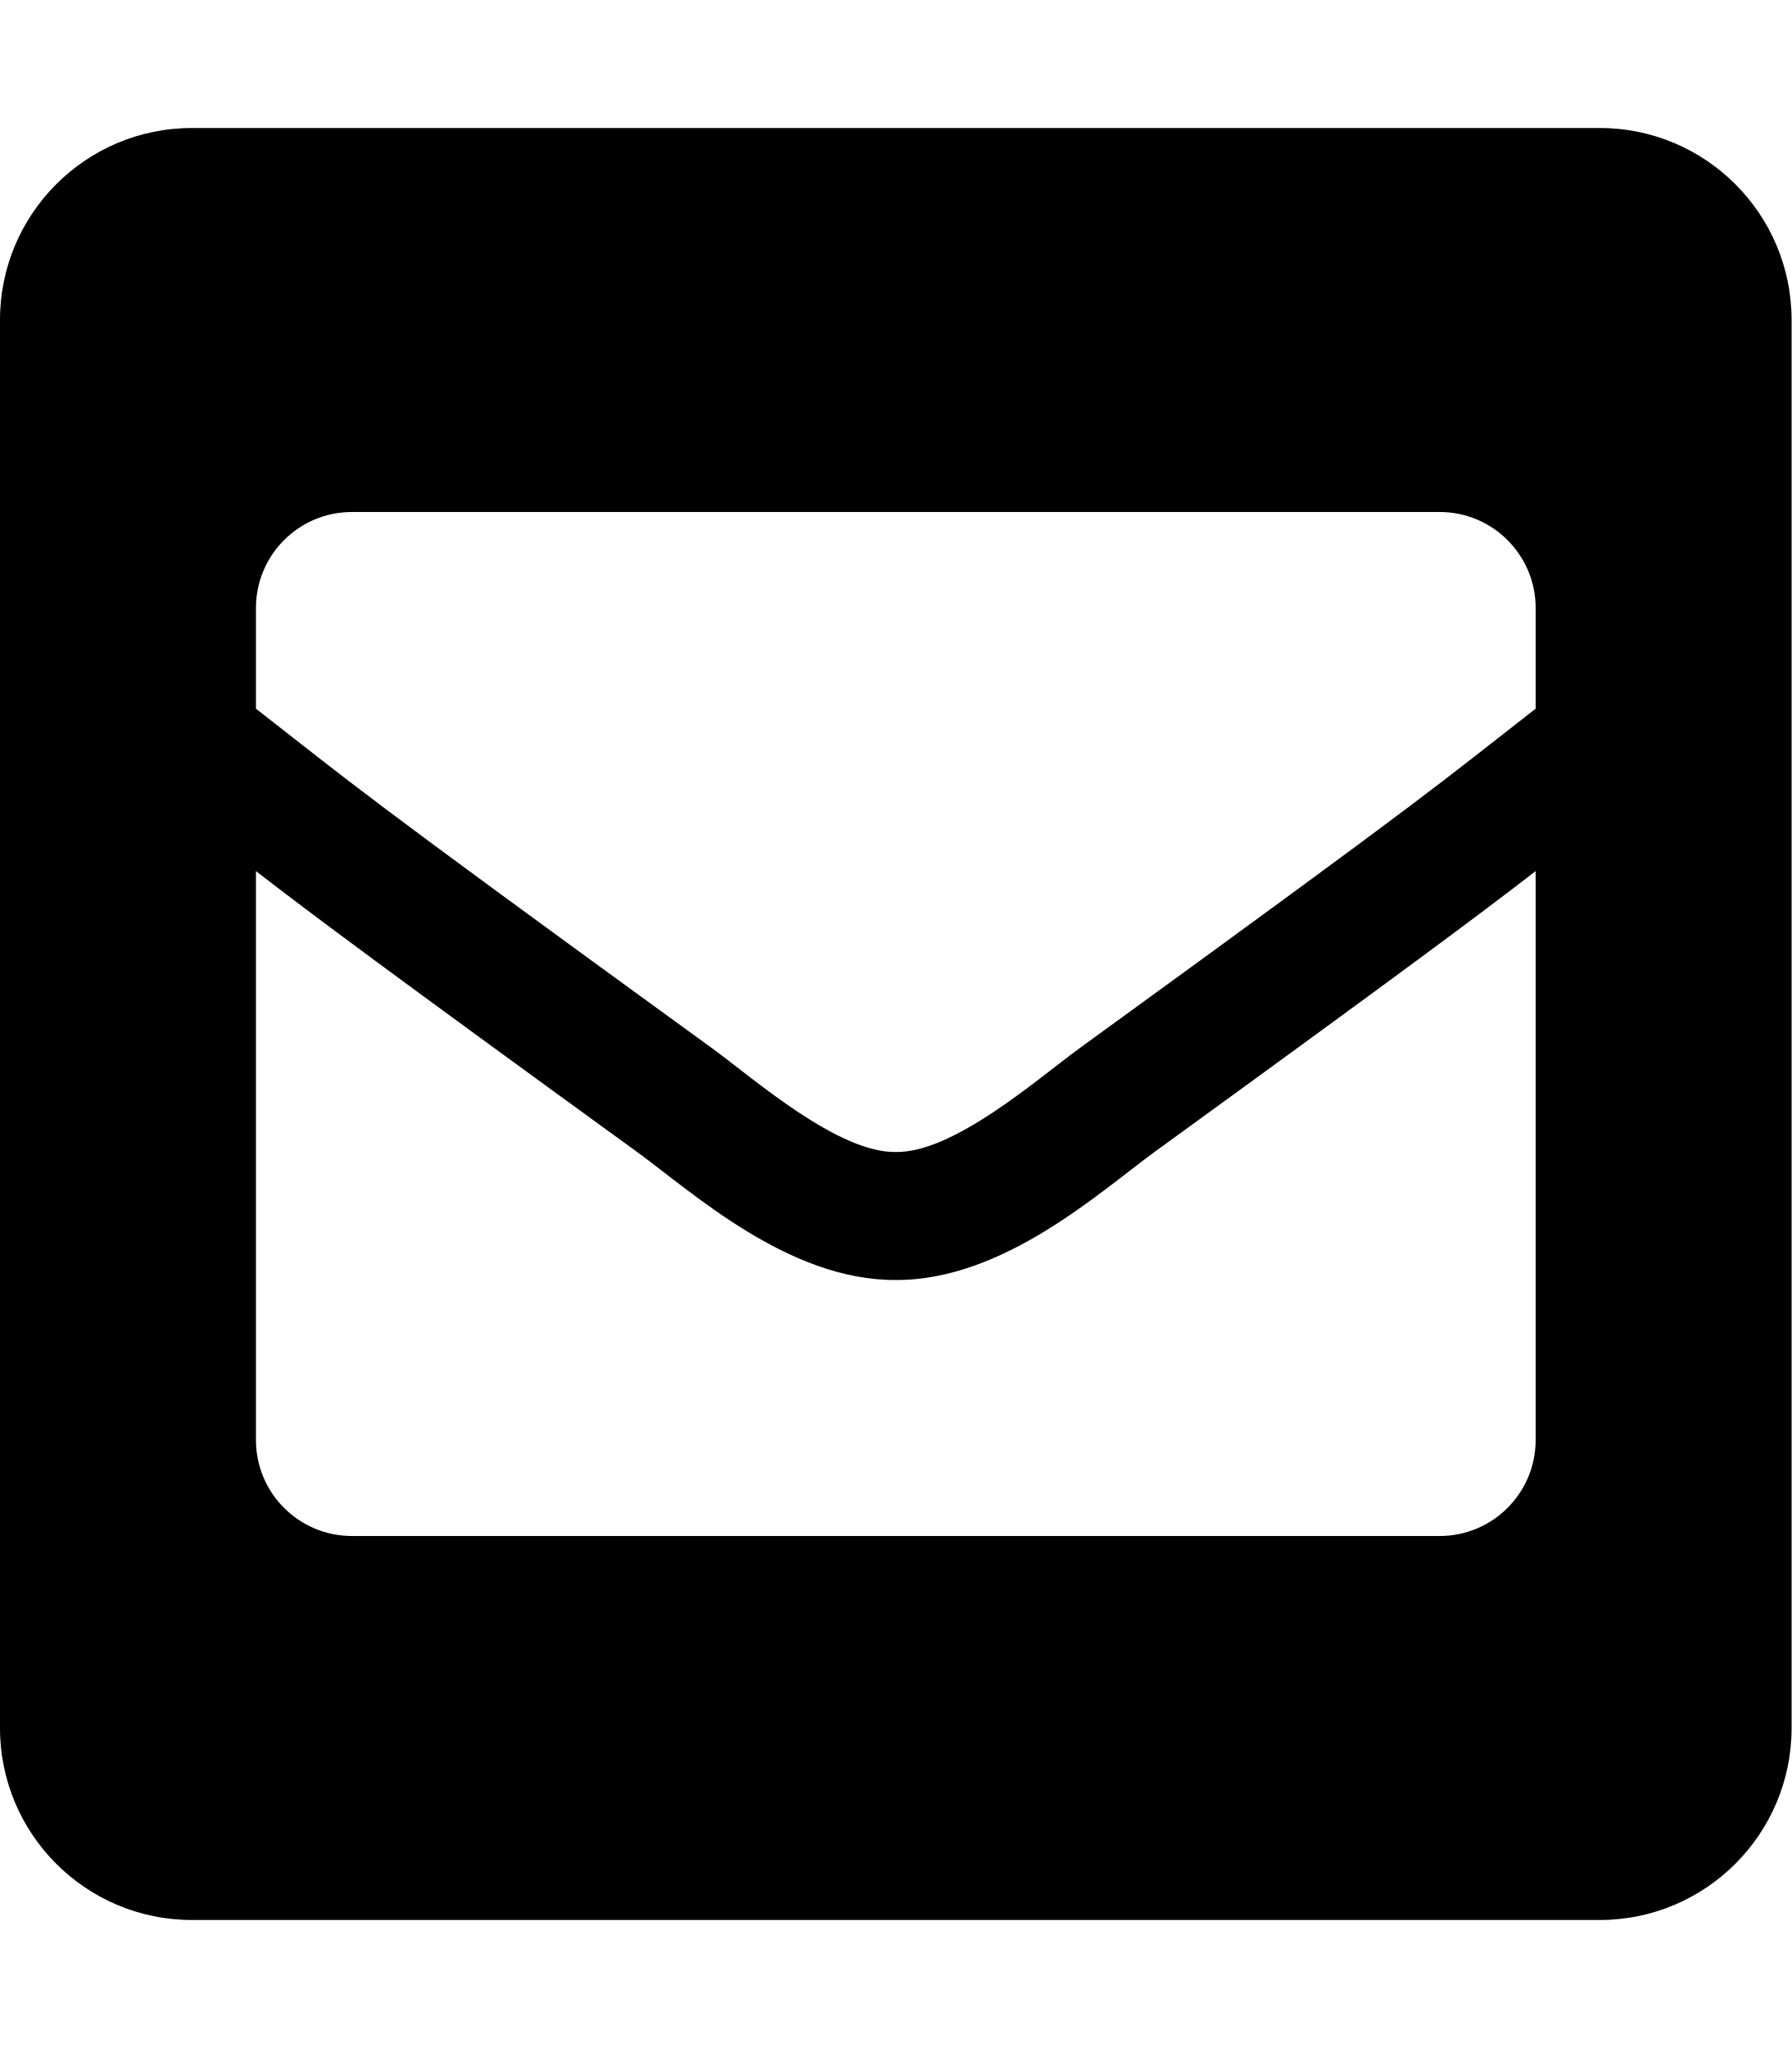
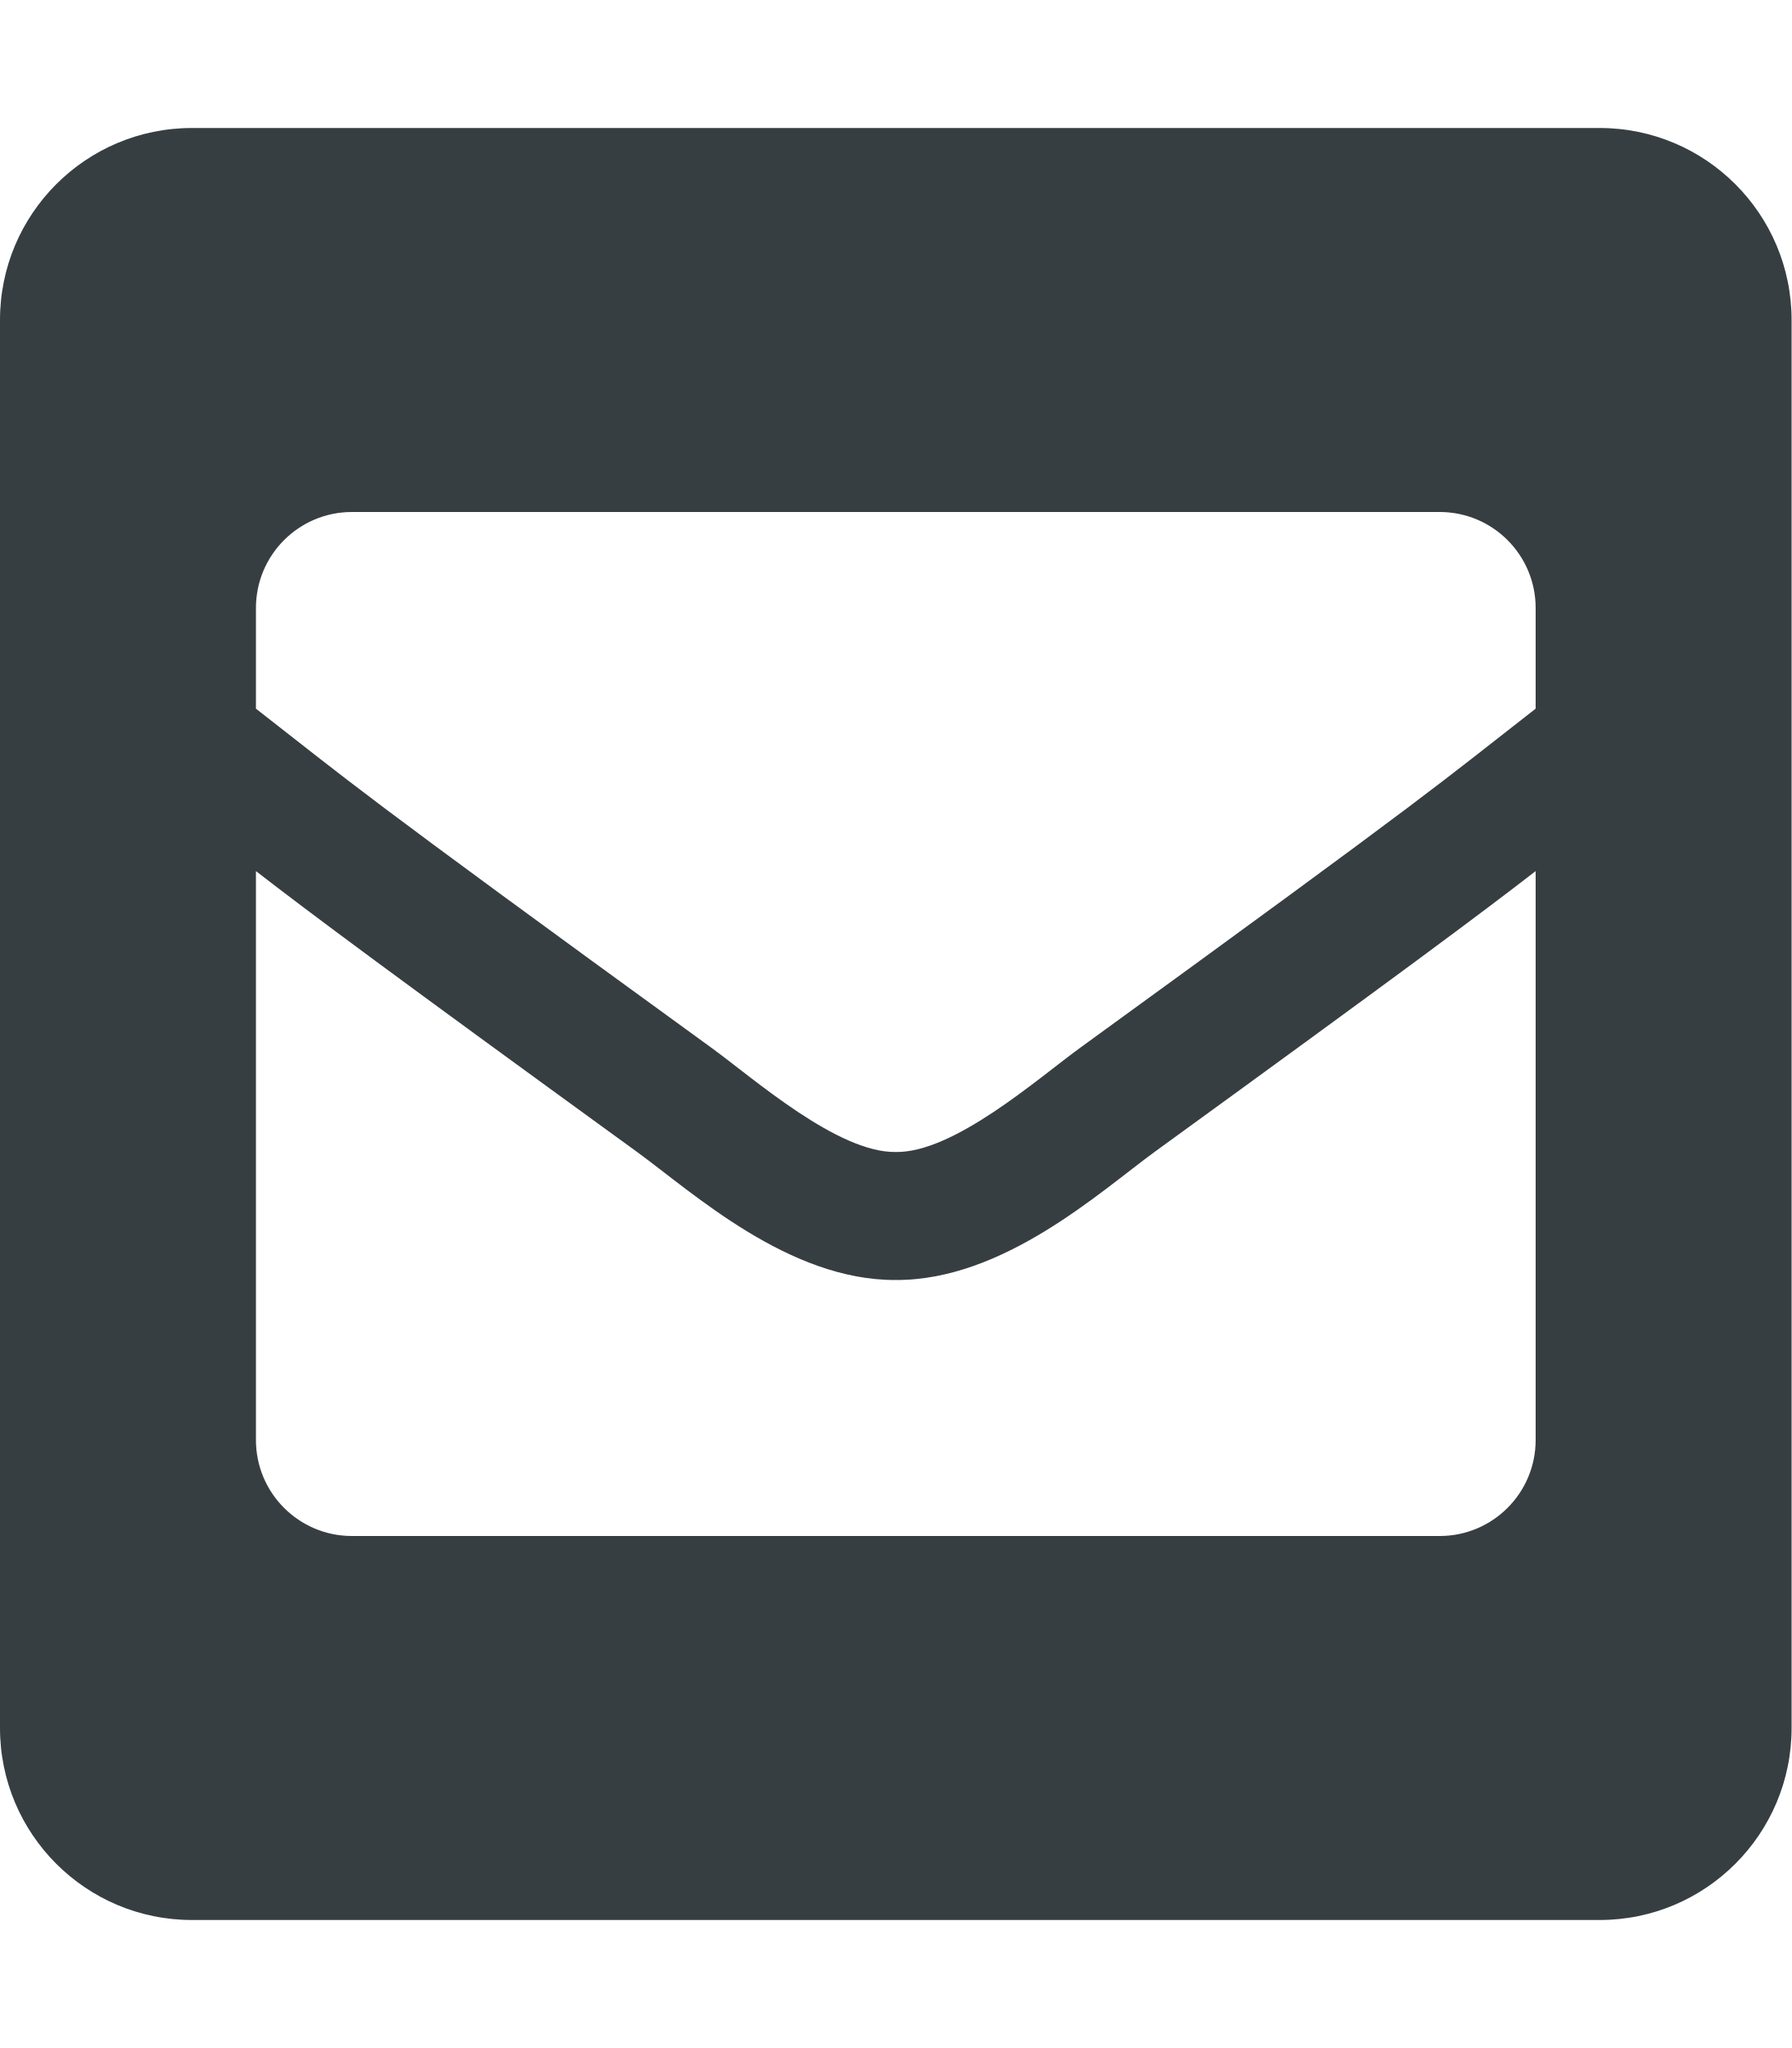
- <svg xmlns="http://www.w3.org/2000/svg" aria-hidden="true" focusable="false" data-prefix="fas" data-icon="envelope-square" class="svg-inline--fa fa-envelope-square fa-w-14" role="img" viewBox="0 0 448 512">
+ <svg xmlns="http://www.w3.org/2000/svg" aria-hidden="true" focusable="false" data-prefix="fas" data-icon="envelope-square" color="rgb(55, 62, 65)" class="svg-inline--fa fa-envelope-square fa-w-14" role="img" viewBox="0 0 448 512">
  <path fill="currentColor" d="M400 32H48C21.49 32 0 53.49 0 80v352c0 26.51 21.49 48 48 48h352c26.51 0 48-21.49 48-48V80c0-26.51-21.49-48-48-48zM178.117 262.104C87.429 196.287 88.353 196.121 64 177.167V152c0-13.255 10.745-24 24-24h272c13.255 0 24 10.745 24 24v25.167c-24.371 18.969-23.434 19.124-114.117 84.938-10.5 7.655-31.392 26.12-45.883 25.894-14.503.218-35.367-18.227-45.883-25.895zM384 217.775V360c0 13.255-10.745 24-24 24H88c-13.255 0-24-10.745-24-24V217.775c13.958 10.794 33.329 25.236 95.303 70.214 14.162 10.341 37.975 32.145 64.694 32.01 26.887.134 51.037-22.041 64.72-32.025 61.958-44.965 81.325-59.406 95.283-70.199z" />
</svg>
